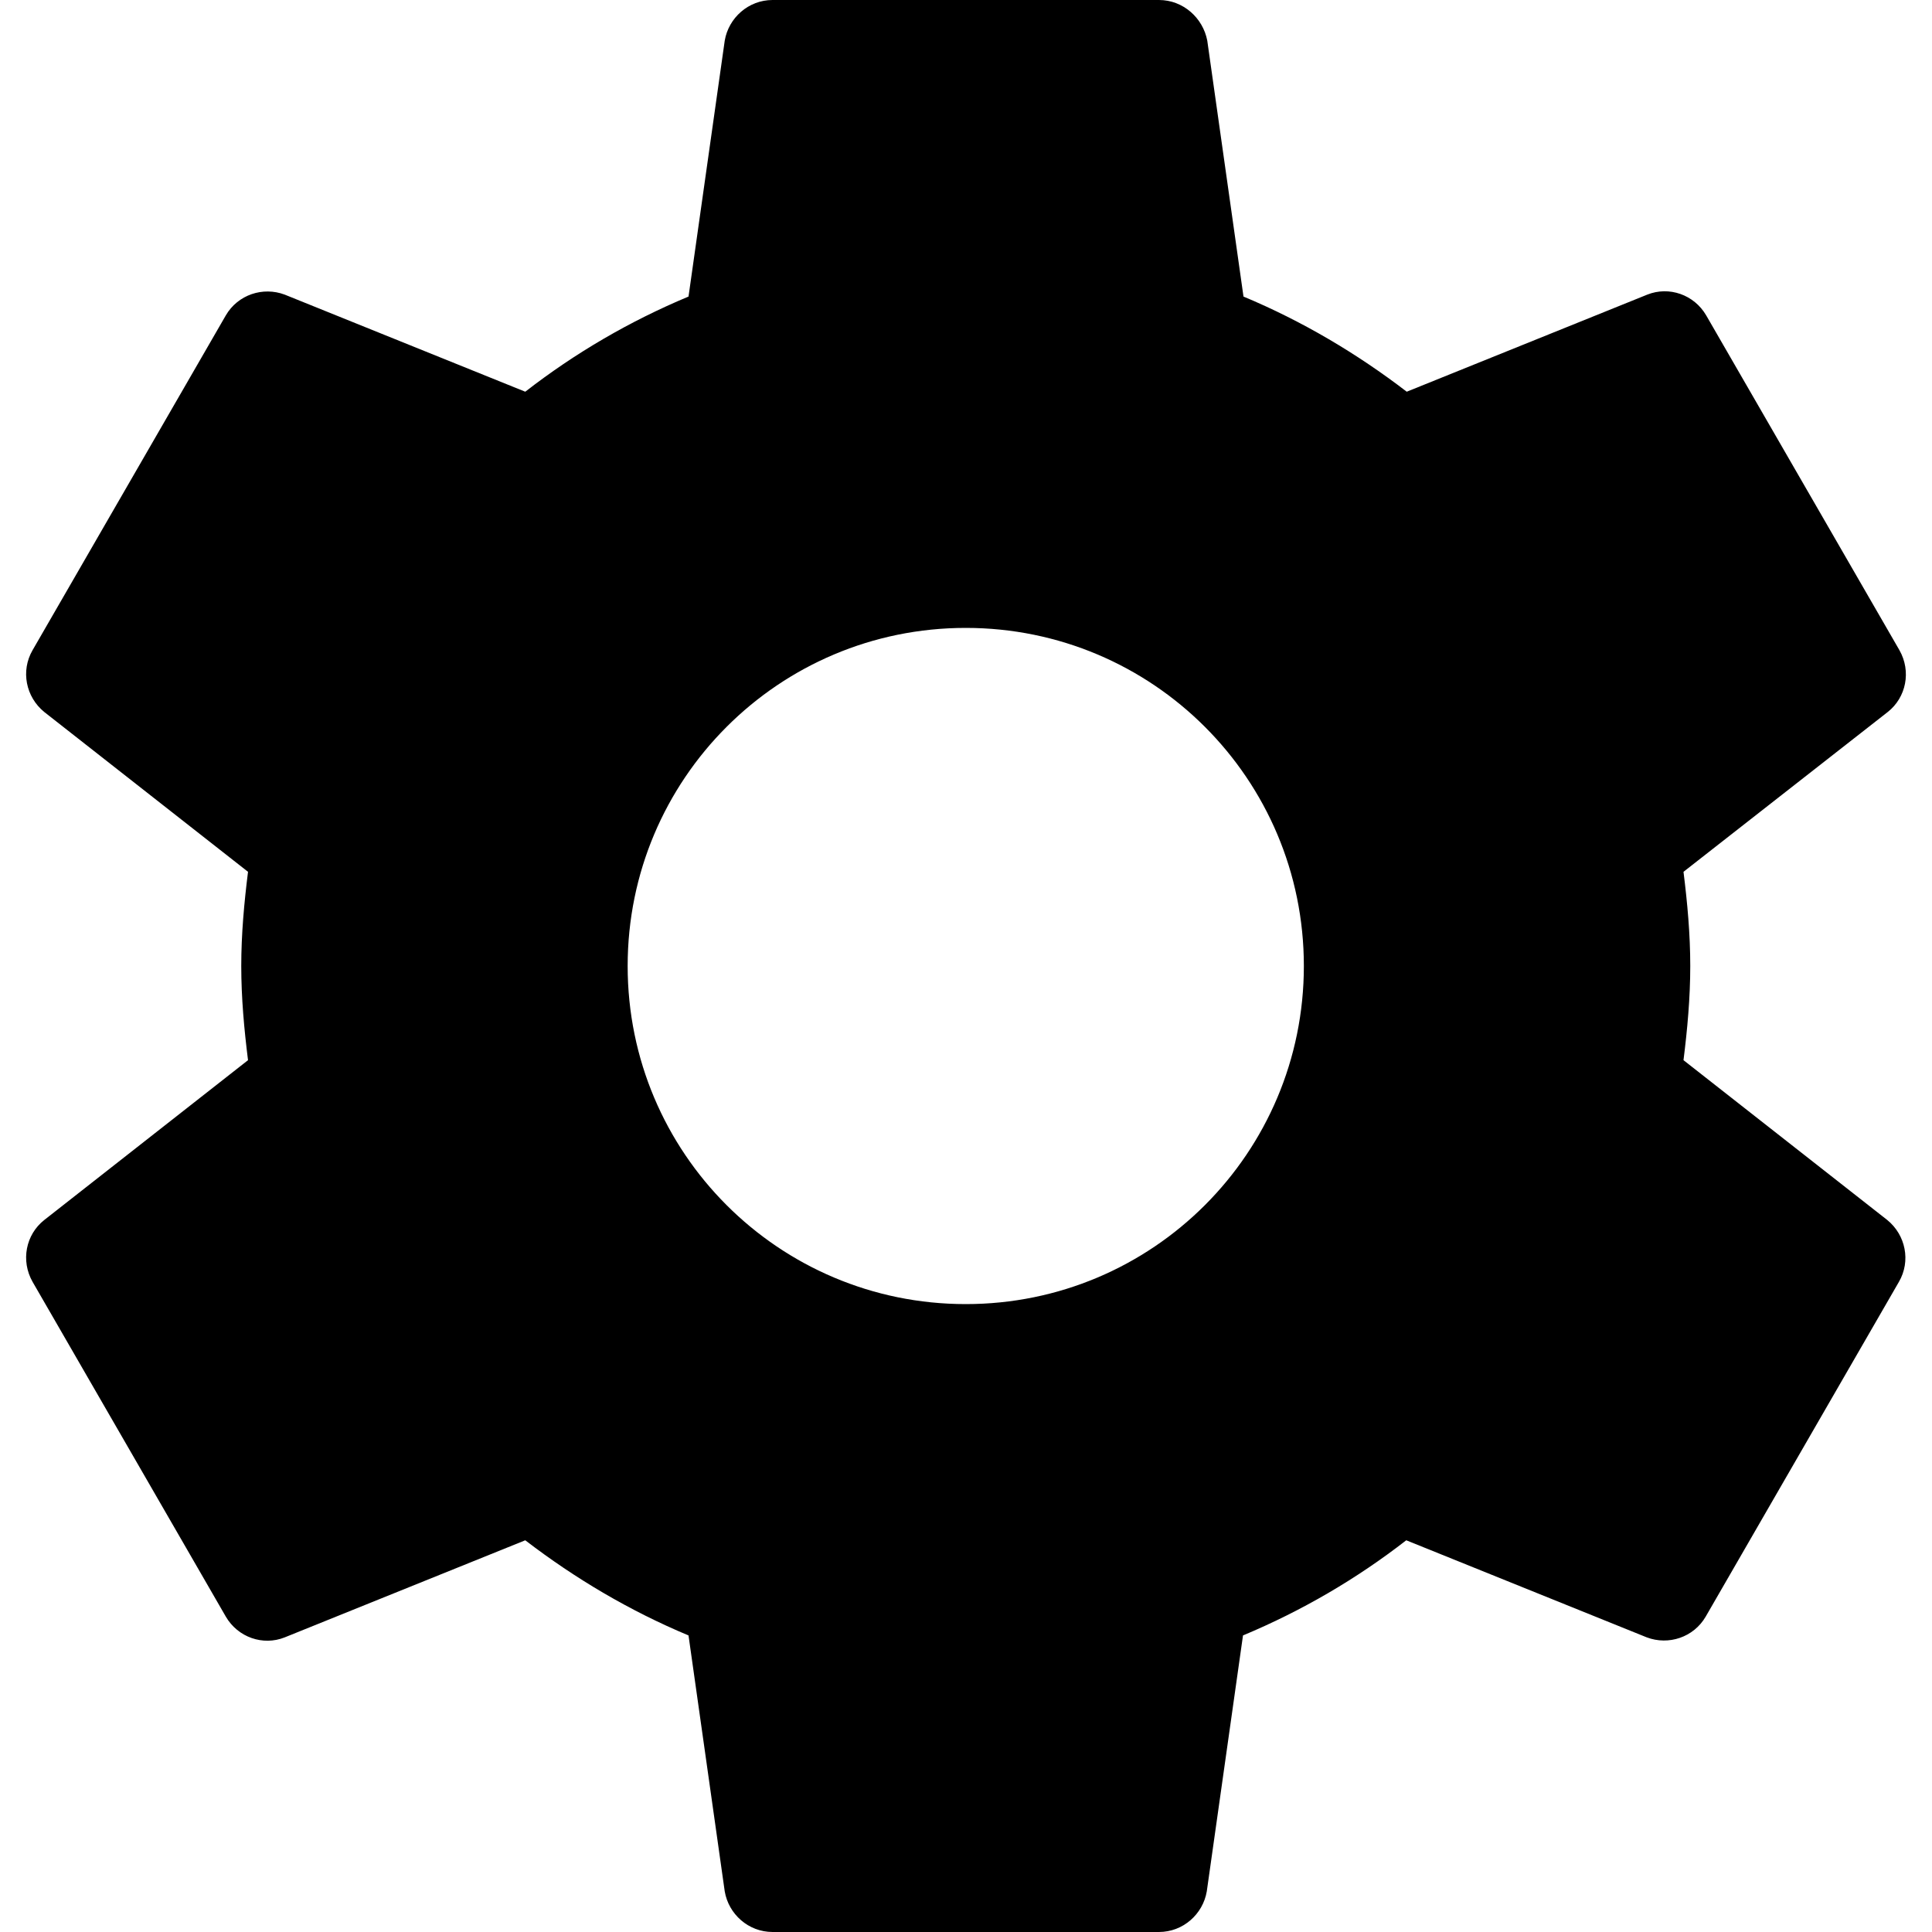
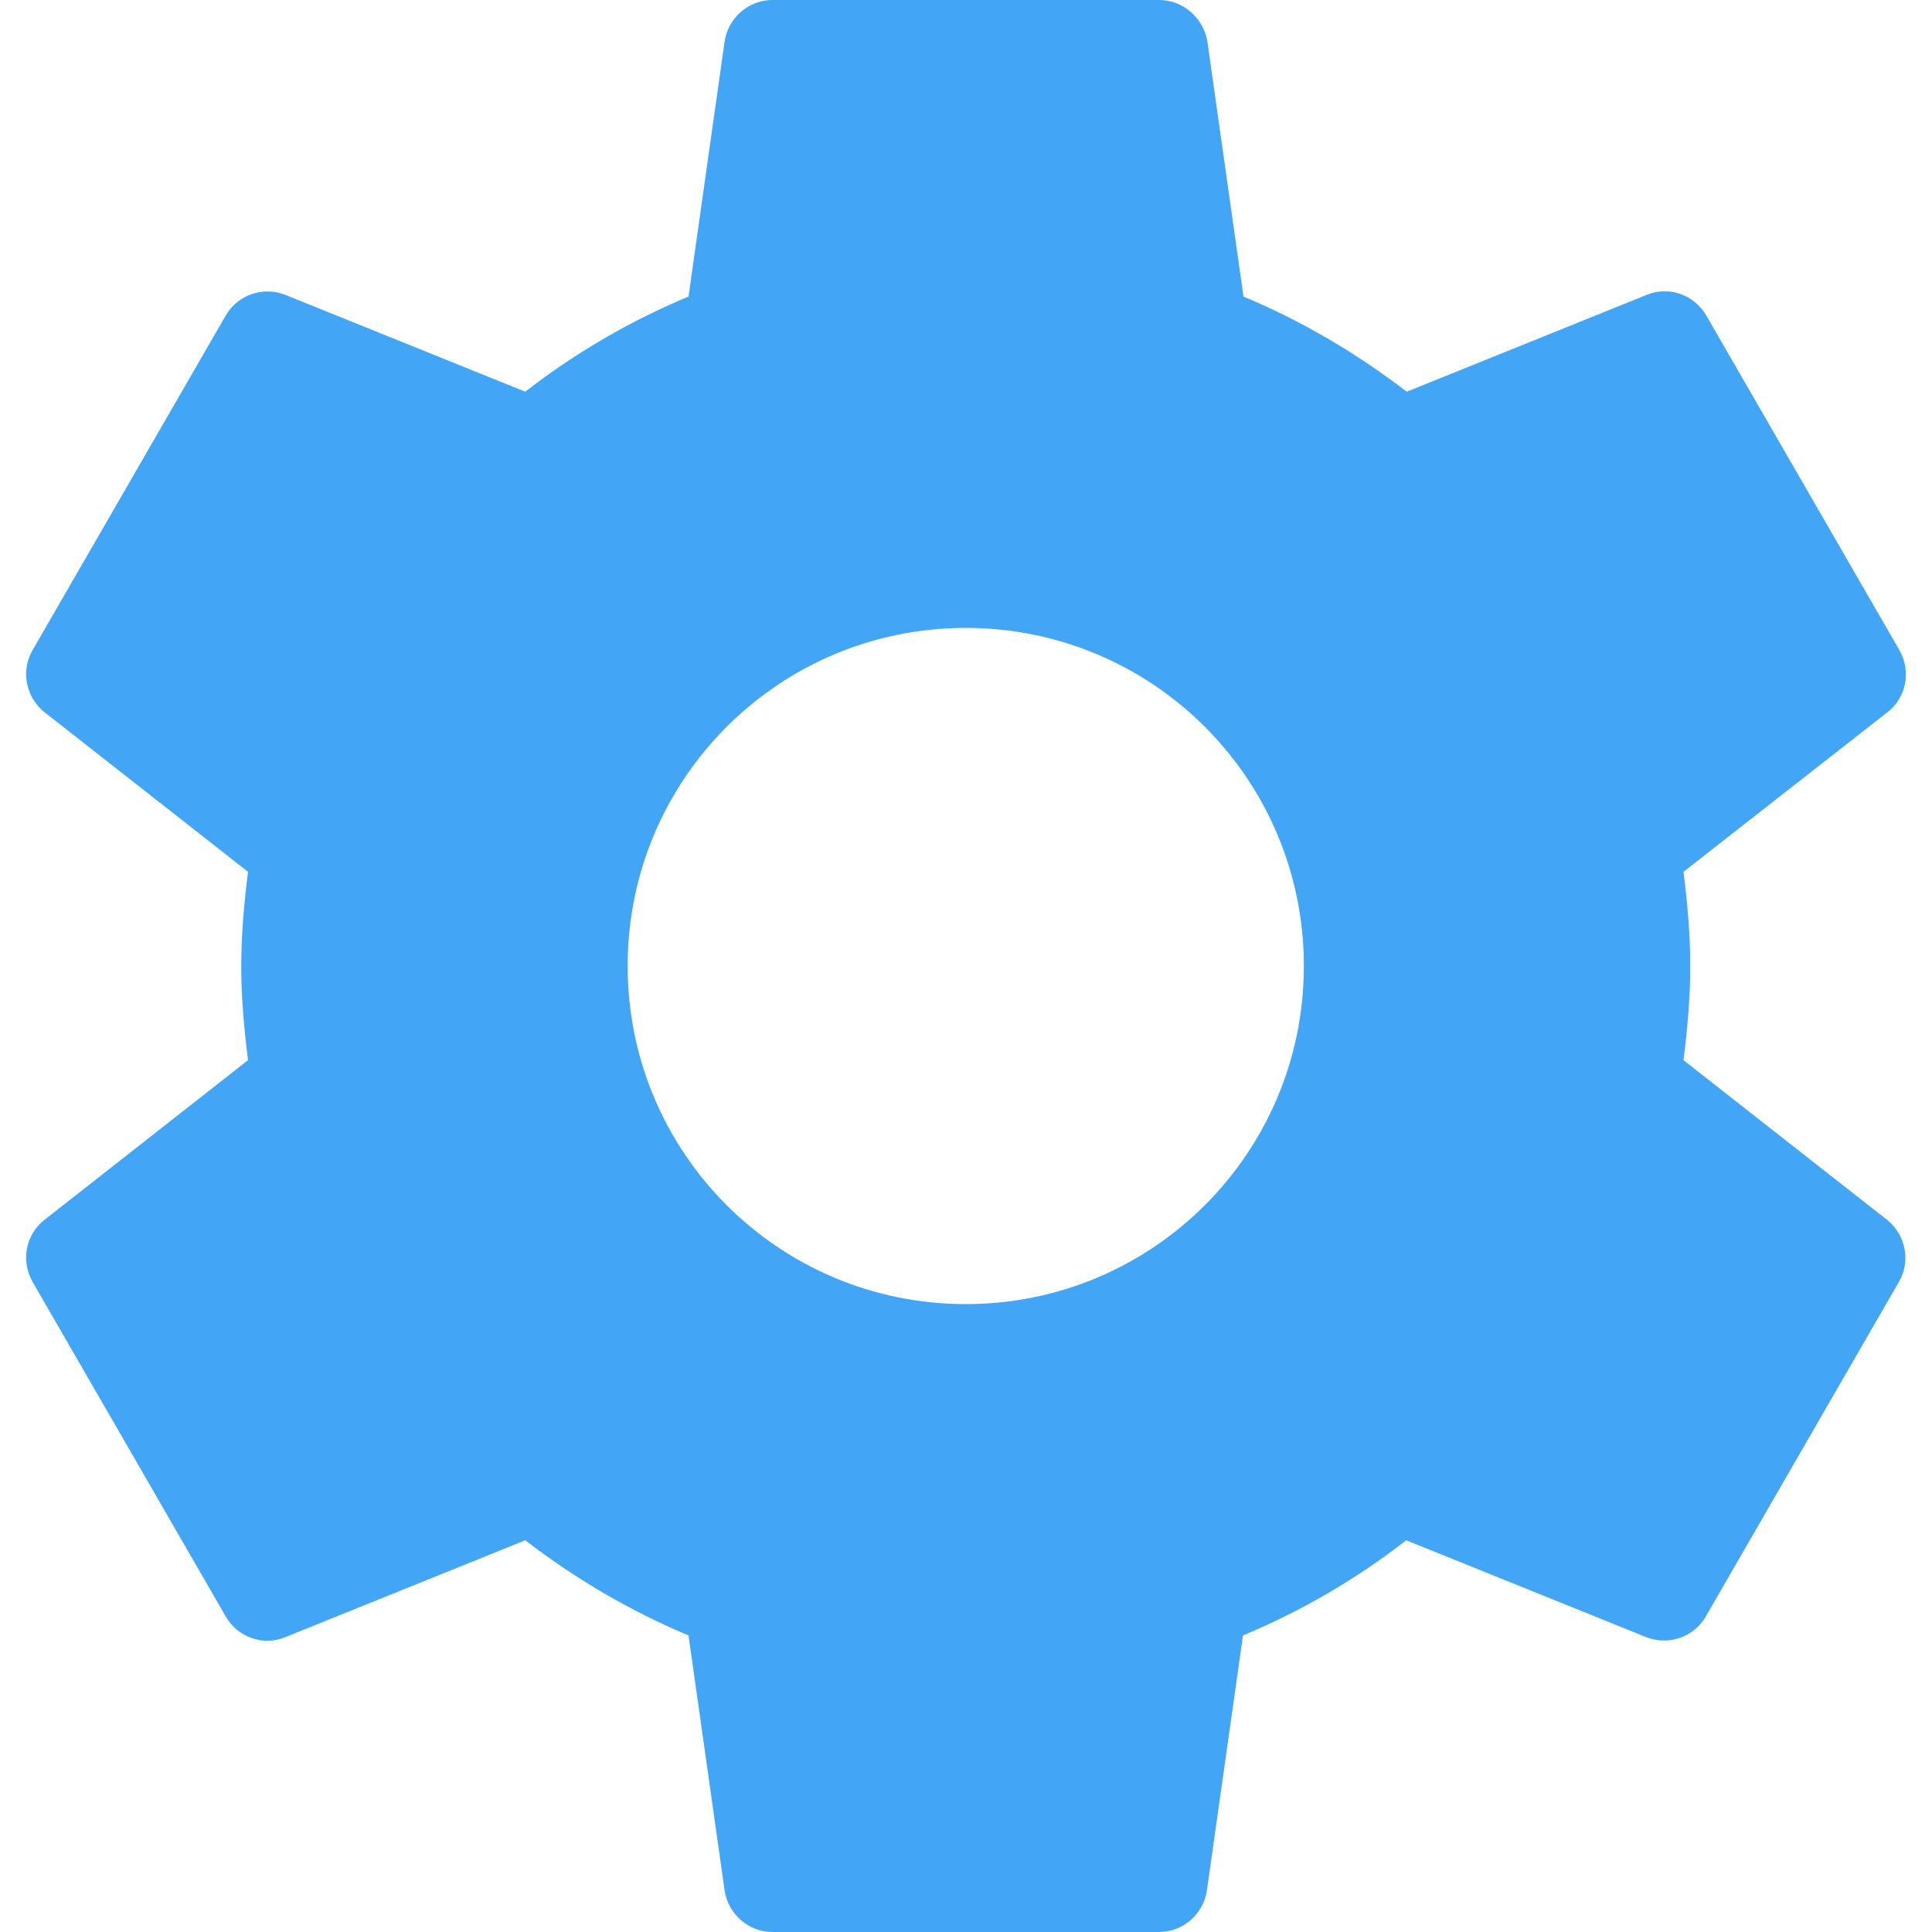
<svg xmlns="http://www.w3.org/2000/svg" version="1.1" id="Capa_1" x="0px" y="0px" width="16" height="16" viewBox="0 0 426.667 426.667" style="enable-background:new 0 0 426.667 426.667;" xml:space="preserve">
  <g>
    <g>
-       <path d="M416.8,269.44l-45.013-35.307c0.853-6.827,1.493-13.76,1.493-20.8s-0.64-13.973-1.493-20.8l45.12-35.307    c4.053-3.2,5.227-8.96,2.56-13.653L376.8,69.653c-2.667-4.587-8.213-6.507-13.013-4.587l-53.12,21.44    c-10.987-8.427-23.04-15.573-36.053-21.013l-8-56.533C265.653,3.947,261.28,0,255.947,0h-85.333c-5.333,0-9.707,3.947-10.56,8.96    l-8,56.533c-13.013,5.44-25.067,12.48-36.053,21.013l-53.12-21.44c-4.8-1.813-10.347,0-13.013,4.587L7.2,143.573    c-2.667,4.587-1.493,10.347,2.56,13.653l45.013,35.307c-0.853,6.827-1.493,13.76-1.493,20.8s0.64,13.973,1.493,20.8L9.76,269.44    c-4.053,3.2-5.227,8.96-2.56,13.653l42.667,73.92c2.667,4.587,8.213,6.507,13.013,4.587L116,340.16    c10.987,8.427,23.04,15.573,36.053,21.013l8,56.533c0.853,5.013,5.227,8.96,10.56,8.96h85.333c5.333,0,9.707-3.947,10.56-8.96    l8-56.533c13.013-5.44,25.067-12.48,36.053-21.013l53.12,21.44c4.8,1.813,10.347,0,13.013-4.587l42.667-73.92    C422.027,278.507,420.853,272.747,416.8,269.44z M213.28,288c-41.28,0-74.667-33.387-74.667-74.667S172,138.667,213.28,138.667    s74.667,33.387,74.667,74.667S254.56,288,213.28,288z" />
+       <path d="M416.8,269.44l-45.013-35.307c0.853-6.827,1.493-13.76,1.493-20.8s-0.64-13.973-1.493-20.8l45.12-35.307    c4.053-3.2,5.227-8.96,2.56-13.653L376.8,69.653c-2.667-4.587-8.213-6.507-13.013-4.587l-53.12,21.44    c-10.987-8.427-23.04-15.573-36.053-21.013l-8-56.533C265.653,3.947,261.28,0,255.947,0h-85.333c-5.333,0-9.707,3.947-10.56,8.96    l-8,56.533c-13.013,5.44-25.067,12.48-36.053,21.013l-53.12-21.44c-4.8-1.813-10.347,0-13.013,4.587L7.2,143.573    c-2.667,4.587-1.493,10.347,2.56,13.653l45.013,35.307c-0.853,6.827-1.493,13.76-1.493,20.8s0.64,13.973,1.493,20.8L9.76,269.44    c-4.053,3.2-5.227,8.96-2.56,13.653l42.667,73.92c2.667,4.587,8.213,6.507,13.013,4.587L116,340.16    c10.987,8.427,23.04,15.573,36.053,21.013l8,56.533c0.853,5.013,5.227,8.96,10.56,8.96h85.333c5.333,0,9.707-3.947,10.56-8.96    l8-56.533c13.013-5.44,25.067-12.48,36.053-21.013l53.12,21.44c4.8,1.813,10.347,0,13.013-4.587l42.667-73.92    C422.027,278.507,420.853,272.747,416.8,269.44z M213.28,288c-41.28,0-74.667-33.387-74.667-74.667S172,138.667,213.28,138.667    s74.667,33.387,74.667,74.667S254.56,288,213.28,288z" fill="#42A5F5" />
    </g>
  </g>
  <g>
</g>
  <g>
</g>
  <g>
</g>
  <g>
</g>
  <g>
</g>
  <g>
</g>
  <g>
</g>
  <g>
</g>
  <g>
</g>
  <g>
</g>
  <g>
</g>
  <g>
</g>
  <g>
</g>
  <g>
</g>
  <g>
</g>
</svg>
